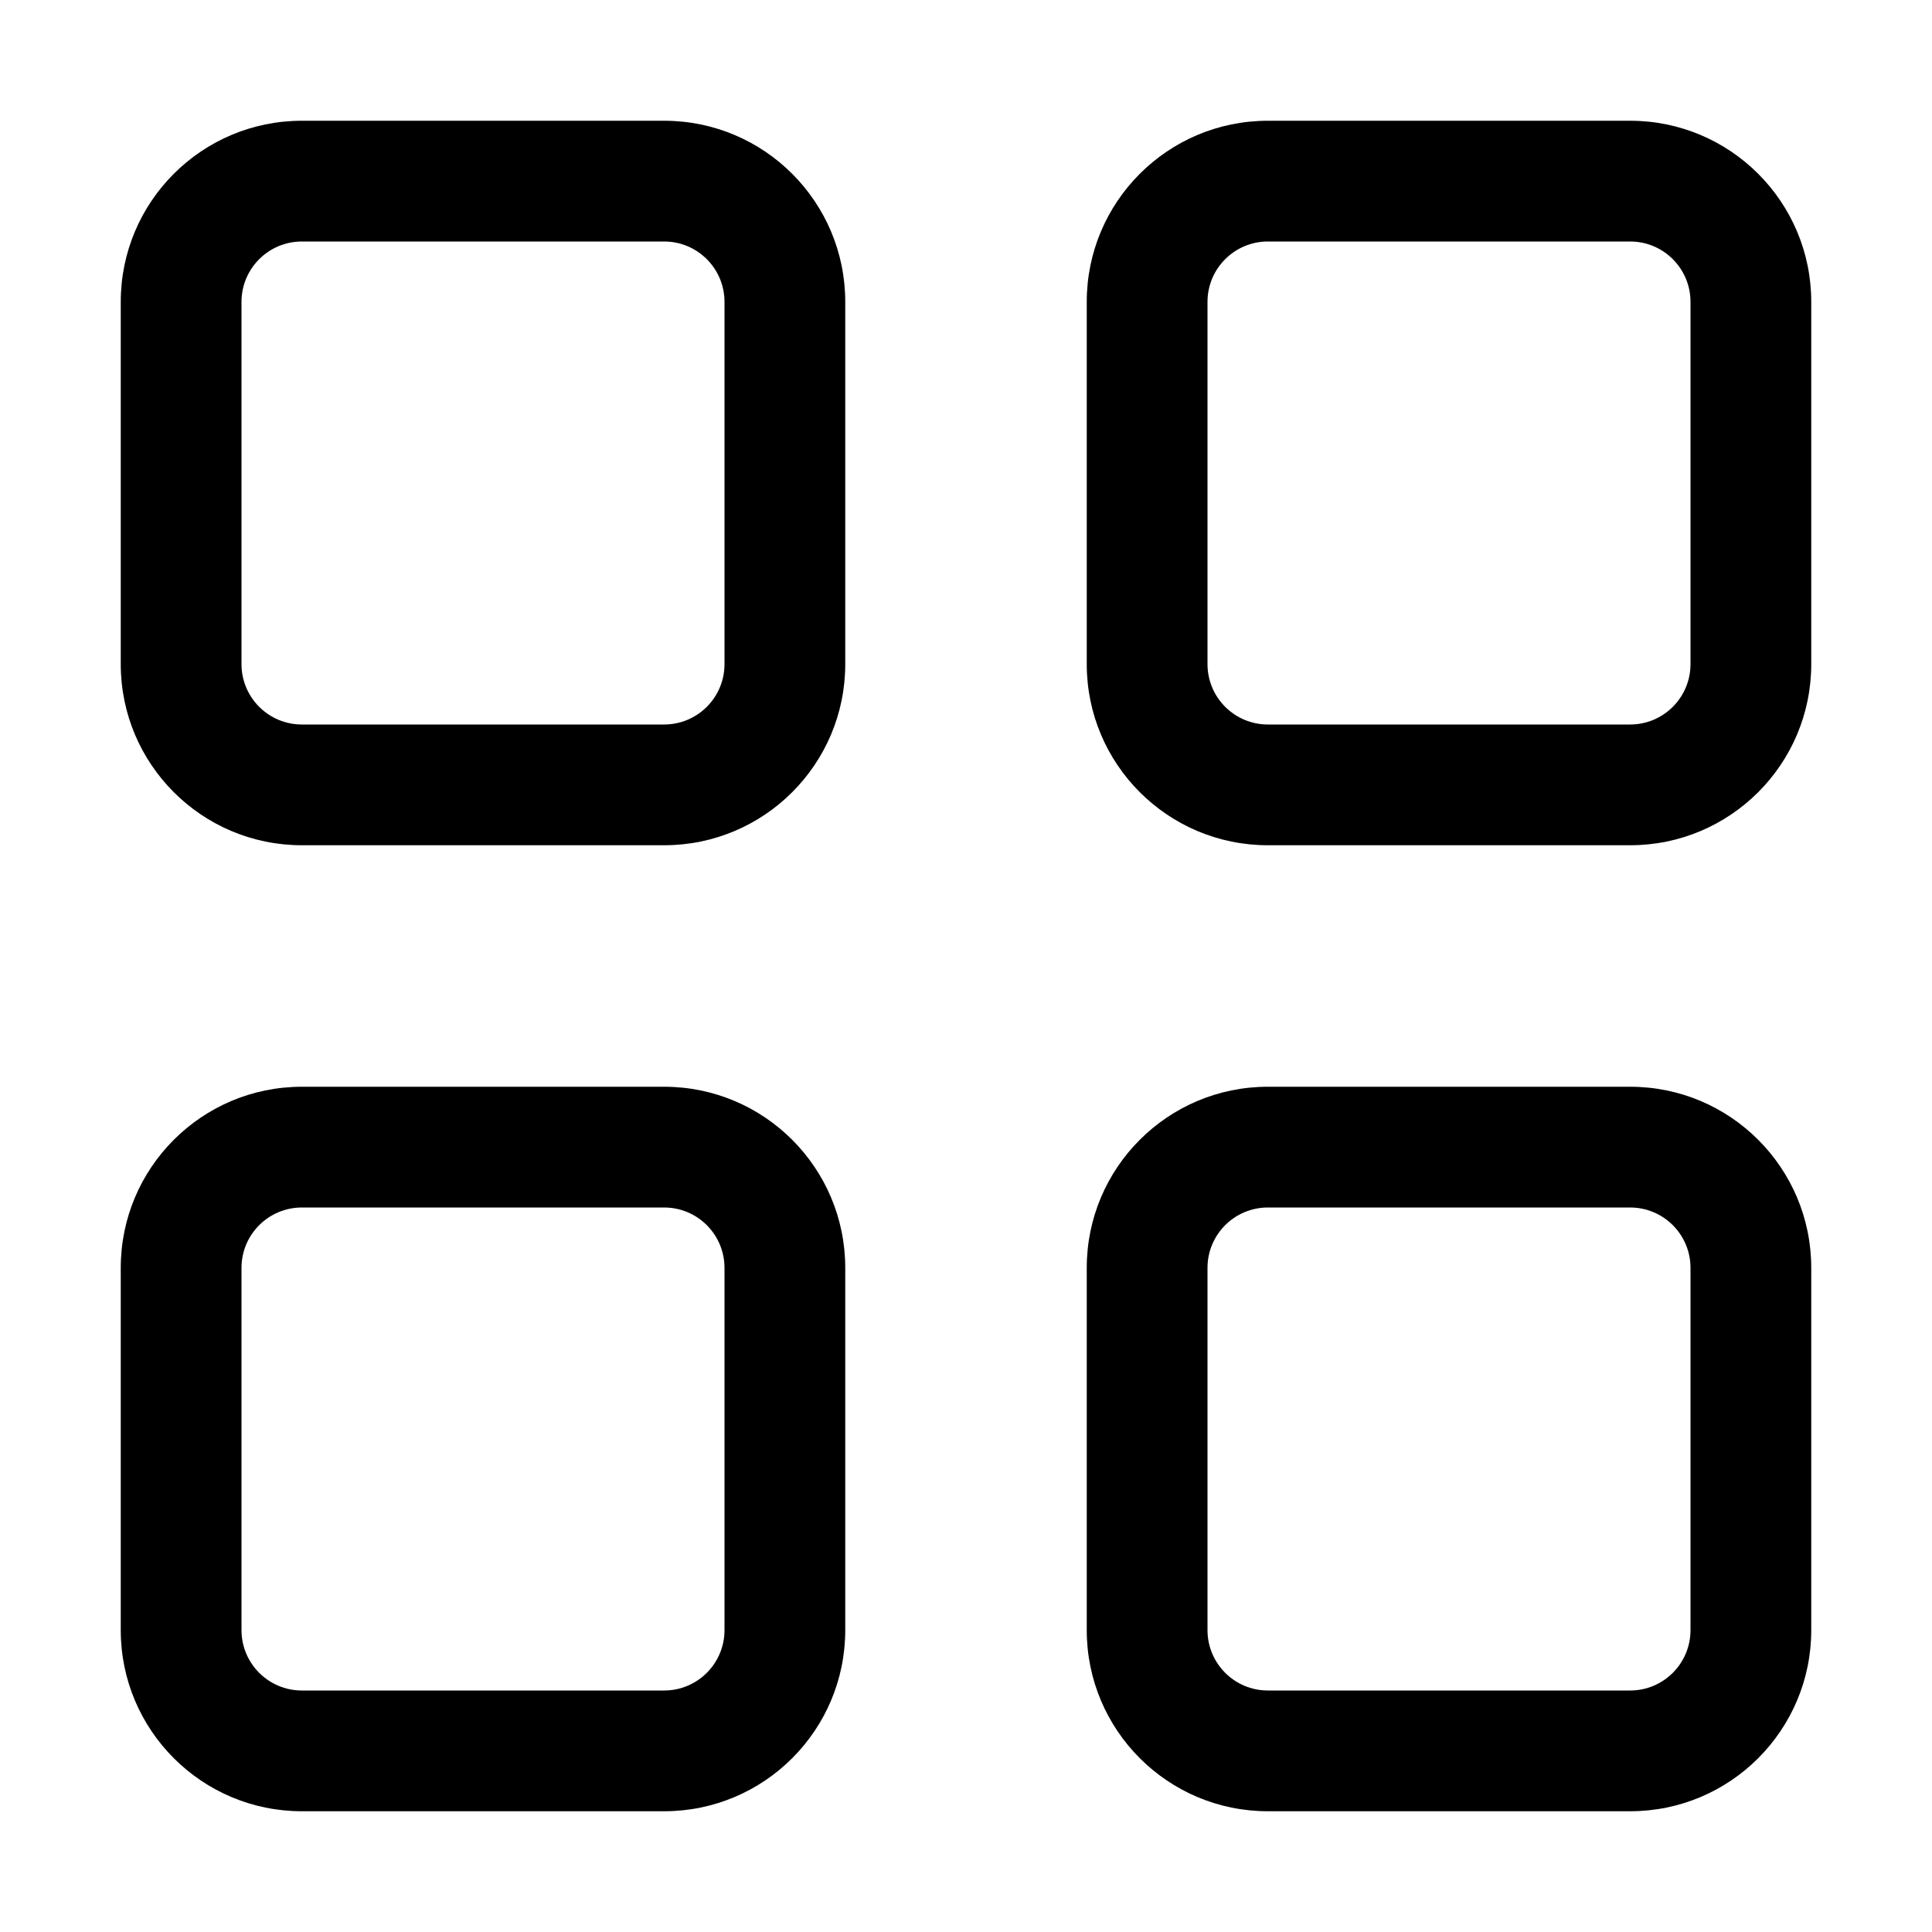
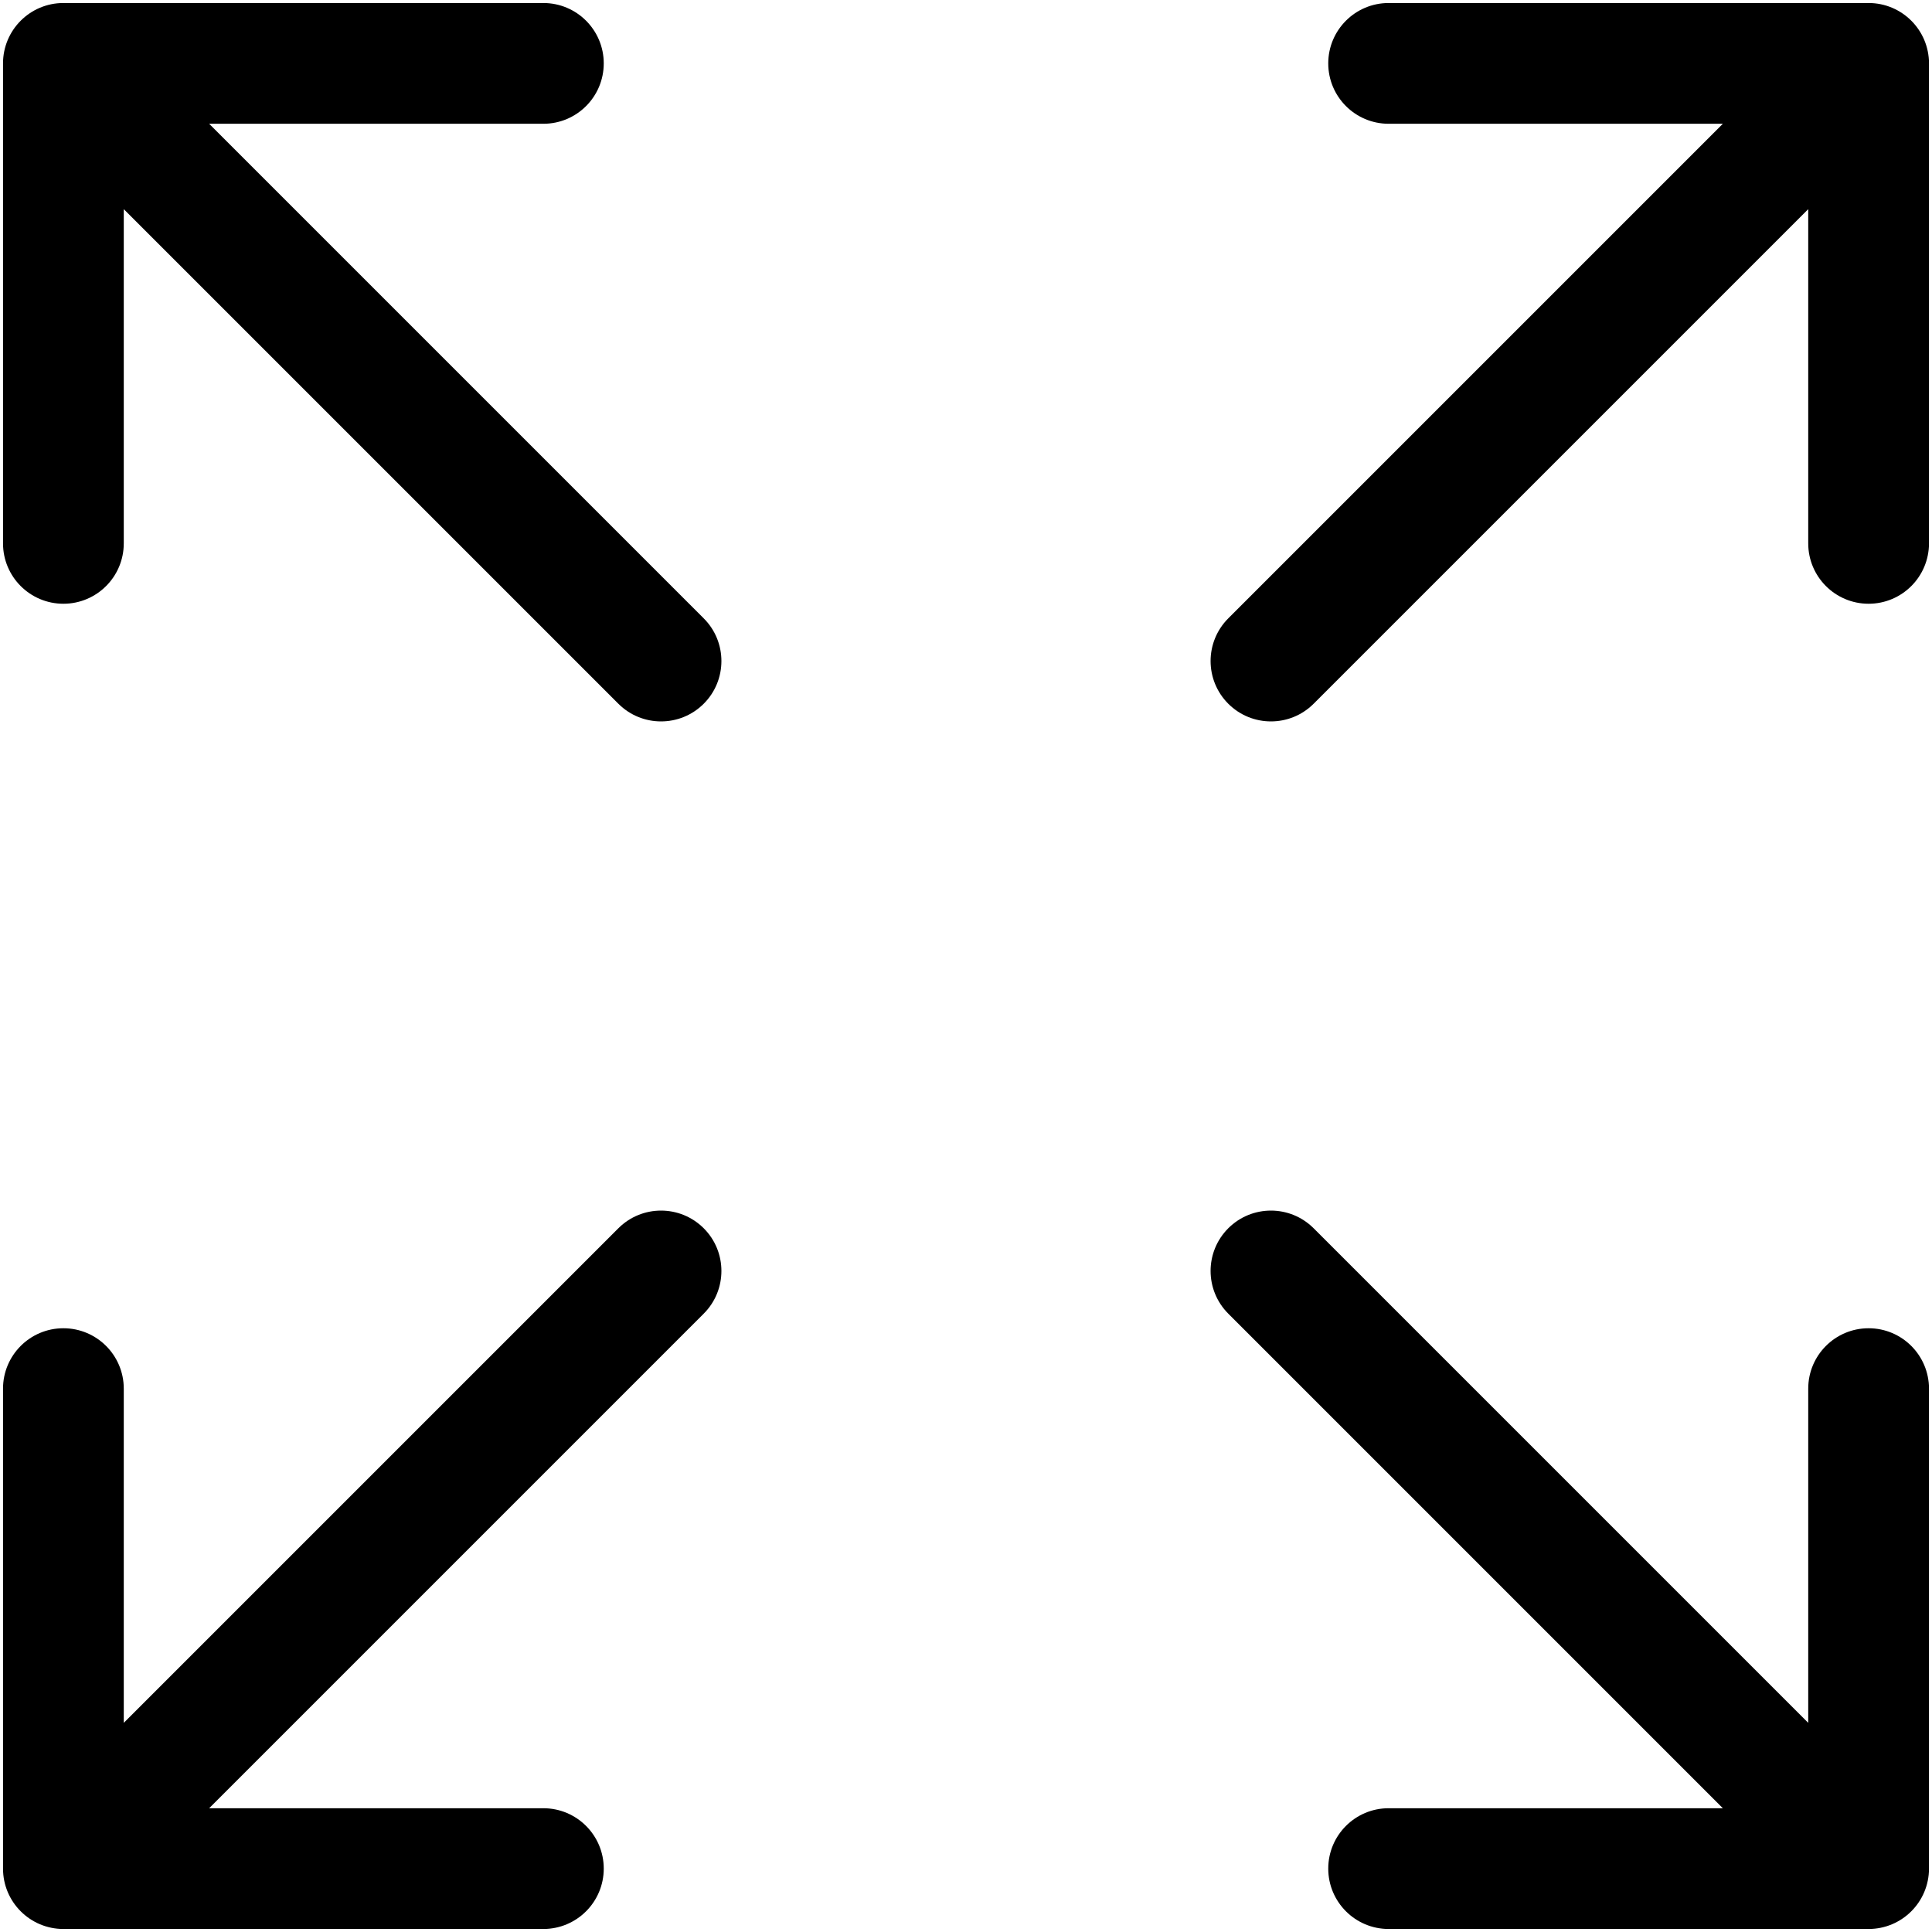
- <svg xmlns="http://www.w3.org/2000/svg" width="16" height="16" fill="currentColor" class="bi bi-grid" viewBox="0 0 16 16">
-   <path d="M1 2.5A1.5 1.5 0 0 1 2.5 1h3A1.5 1.5 0 0 1 7 2.5v3A1.5 1.5 0 0 1 5.5 7h-3A1.5 1.5 0 0 1 1 5.5v-3zM2.5 2a.5.5 0 0 0-.5.5v3a.5.5 0 0 0 .5.5h3a.5.5 0 0 0 .5-.5v-3a.5.5 0 0 0-.5-.5h-3zm6.5.5A1.5 1.5 0 0 1 10.5 1h3A1.5 1.5 0 0 1 15 2.5v3A1.5 1.5 0 0 1 13.5 7h-3A1.5 1.5 0 0 1 9 5.5v-3zm1.5-.5a.5.5 0 0 0-.5.5v3a.5.5 0 0 0 .5.5h3a.5.5 0 0 0 .5-.5v-3a.5.5 0 0 0-.5-.5h-3zM1 10.5A1.5 1.5 0 0 1 2.5 9h3A1.5 1.5 0 0 1 7 10.5v3A1.5 1.5 0 0 1 5.5 15h-3A1.5 1.5 0 0 1 1 13.5v-3zm1.5-.5a.5.5 0 0 0-.5.5v3a.5.5 0 0 0 .5.5h3a.5.5 0 0 0 .5-.5v-3a.5.5 0 0 0-.5-.5h-3zm6.5.5A1.5 1.5 0 0 1 10.5 9h3a1.5 1.5 0 0 1 1.5 1.5v3a1.5 1.5 0 0 1-1.5 1.5h-3A1.5 1.5 0 0 1 9 13.5v-3zm1.5-.5a.5.5 0 0 0-.5.5v3a.5.5 0 0 0 .5.5h3a.5.5 0 0 0 .5-.5v-3a.5.5 0 0 0-.5-.5h-3z" />
+ <svg xmlns="http://www.w3.org/2000/svg" width="16" height="16" fill="currentColor" class="bi bi-arrows-fullscreen" viewBox="0 0 16 16">
+   <path fill-rule="evenodd" d="M5.828 10.172a.5.5 0 0 0-.707 0l-4.096 4.096V11.5a.5.5 0 0 0-1 0v3.975a.5.5 0 0 0 .5.5H4.5a.5.5 0 0 0 0-1H1.732l4.096-4.096a.5.5 0 0 0 0-.707zm4.344 0a.5.5 0 0 1 .707 0l4.096 4.096V11.5a.5.5 0 1 1 1 0v3.975a.5.5 0 0 1-.5.5H11.5a.5.5 0 0 1 0-1h2.768l-4.096-4.096a.5.5 0 0 1 0-.707zm0-4.344a.5.5 0 0 0 .707 0l4.096-4.096V4.5a.5.5 0 1 0 1 0V.525a.5.5 0 0 0-.5-.5H11.5a.5.5 0 0 0 0 1h2.768l-4.096 4.096a.5.5 0 0 0 0 .707zm-4.344 0a.5.5 0 0 1-.707 0L1.025 1.732V4.5a.5.5 0 0 1-1 0V.525a.5.5 0 0 1 .5-.5H4.5a.5.5 0 0 1 0 1H1.732l4.096 4.096a.5.5 0 0 1 0 .707z" />
</svg>
